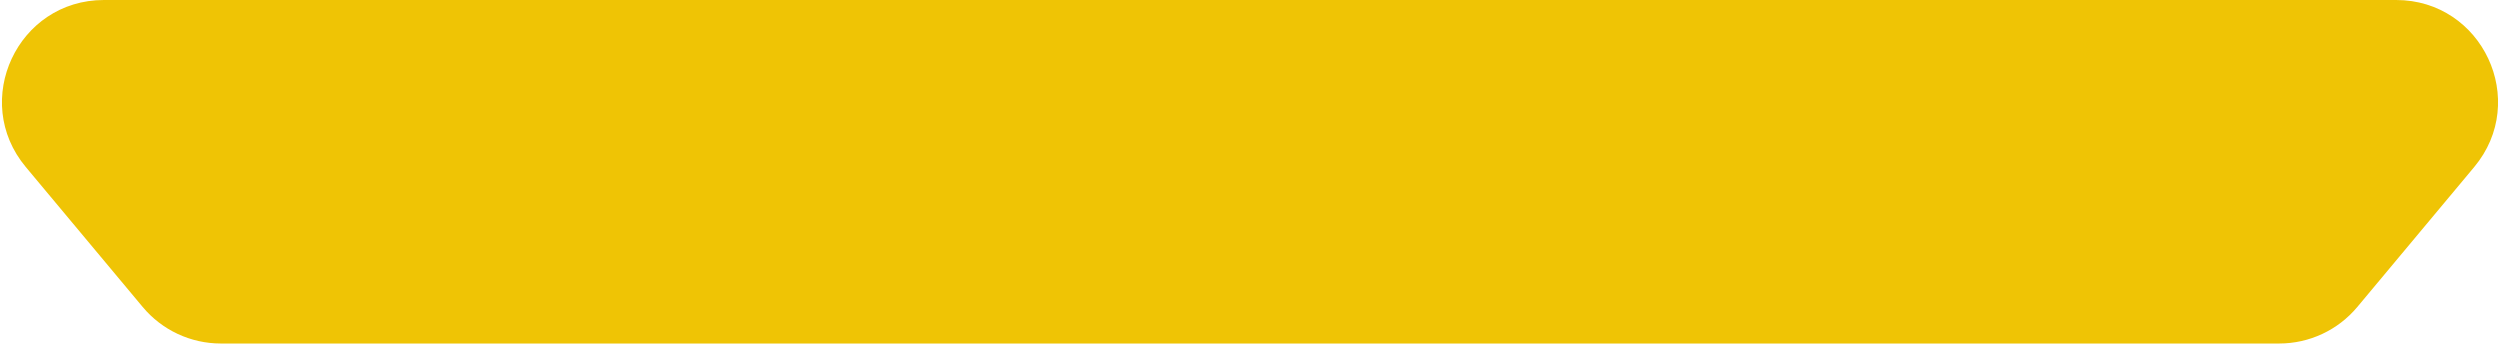
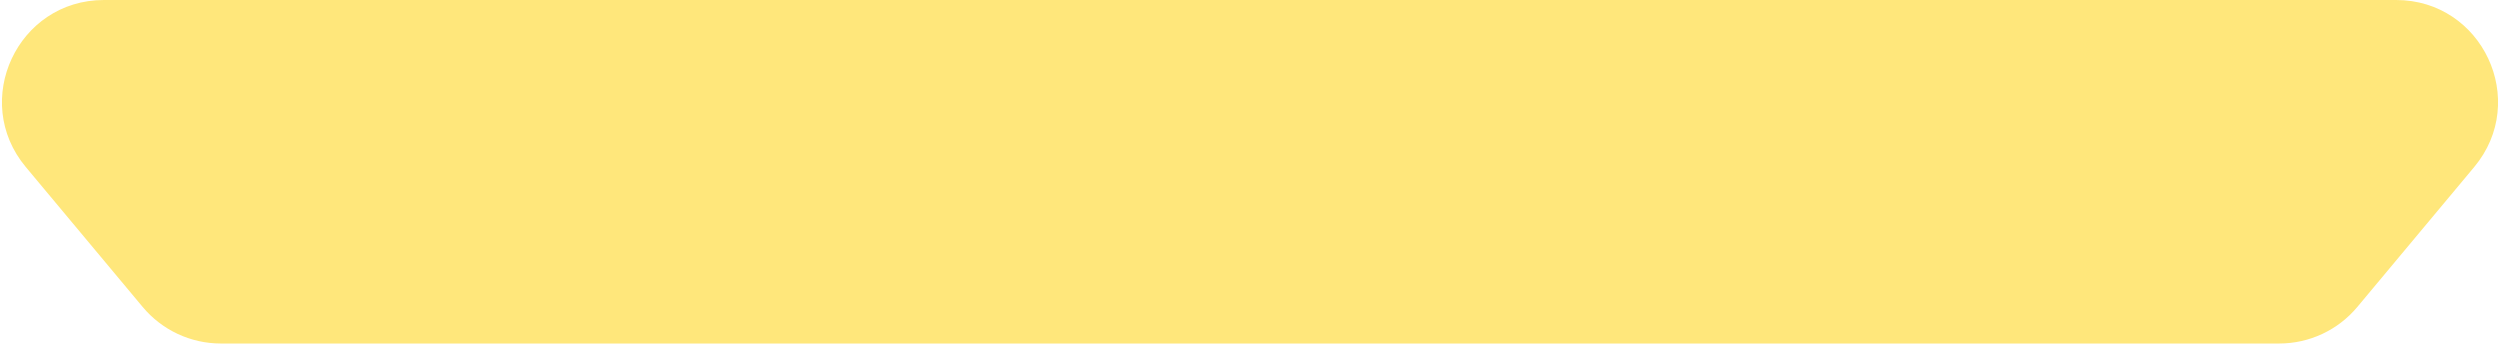
<svg xmlns="http://www.w3.org/2000/svg" width="393" height="54" viewBox="0 0 393 54" fill="none">
-   <path fill-rule="evenodd" clip-rule="evenodd" d="M34.712 54C29.97 54 25.472 51.897 22.432 48.257L4.056 26.257C-4.646 15.839 2.762 0 16.336 0H27.229H72.335H320.665H365.77H376.664C390.238 0 397.646 15.839 388.944 26.257L370.568 48.257C367.528 51.897 363.03 54 358.288 54H34.712Z" fill="url(#paint0_linear_262_642)" />
+   <path fill-rule="evenodd" clip-rule="evenodd" d="M34.712 54C29.97 54 25.472 51.897 22.432 48.257L4.056 26.257C-4.646 15.839 2.762 0 16.336 0H27.229H72.335H320.665H365.77H376.664C390.238 0 397.646 15.839 388.944 26.257L370.568 48.257C367.528 51.897 363.03 54 358.288 54H34.712Z" fill="url(#paint0_linear_291_536)" />
  <defs>
-     <linearGradient id="paint0_linear_262_642" x1="0.305" y1="27" x2="392.695" y2="27" gradientUnits="userSpaceOnUse">
-       <stop stop-color="#EFC405" />
+     <linearGradient id="paint0_linear_291_536" x1="0.305" y1="27" x2="392.695" y2="27" gradientUnits="userSpaceOnUse">
+       <stop stop-color="#FFE77B" />
    </linearGradient>
  </defs>
</svg>
